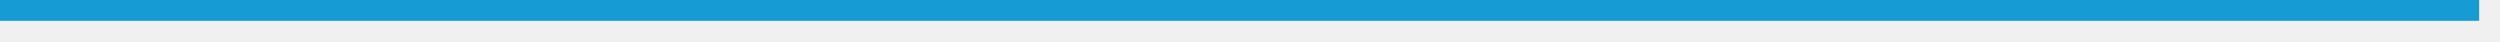
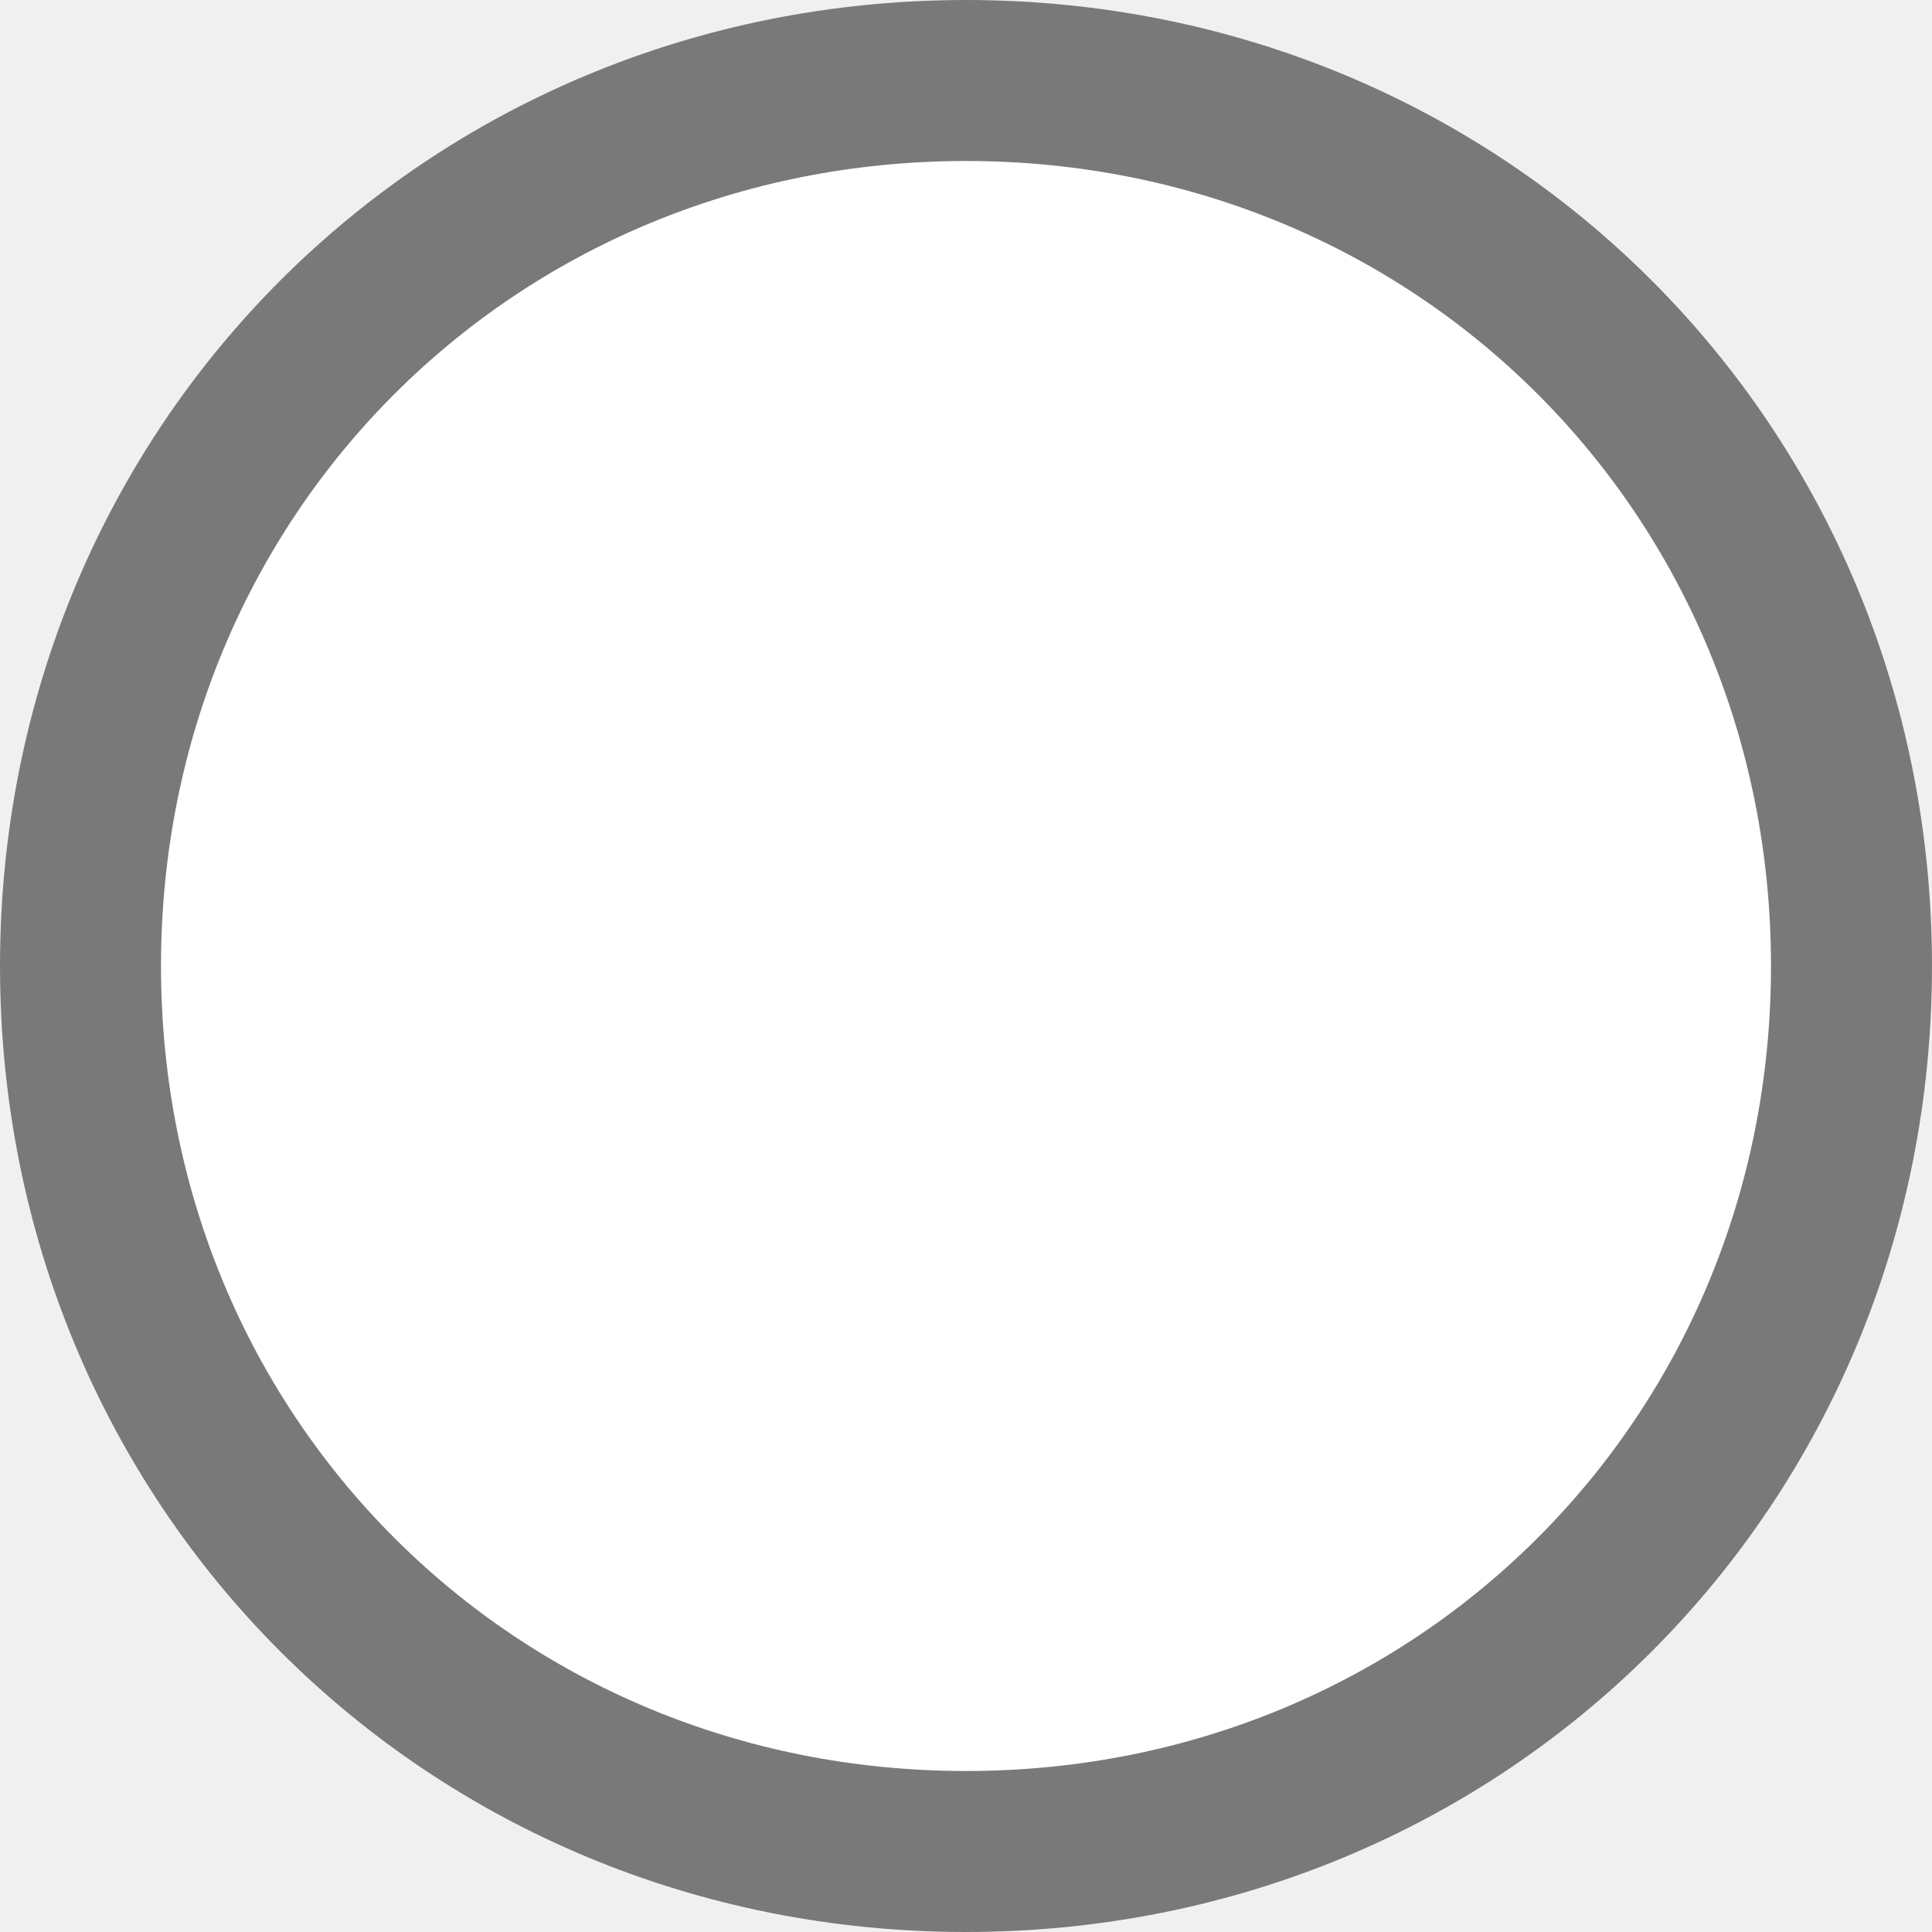
- <svg xmlns="http://www.w3.org/2000/svg" version="1.1" width="120px" height="2px">
-   <g transform="matrix(1 0 0 1 -1798 -543 )">
-     <path d="M 1798 543.5  L 1917 543.5  " stroke-width="1" stroke="#169bd5" fill="none" />
-   </g>
+ <svg xmlns="http://www.w3.org/2000/svg" version="1.1" width="12px" height="12px" viewBox="1579 292  12 12">
+   <path d="M 1585 292  C 1588.36 292  1591 294.64  1591 298  C 1591 301.36  1588.36 304  1585 304  C 1581.64 304  1579 301.36  1579 298  C 1579 294.64  1581.64 292  1585 292  Z " fill-rule="nonzero" fill="#ffffff" stroke="none" />
+   <path d="M 1585 292.5  C 1588.08 292.5  1590.5 294.92  1590.5 298  C 1590.5 301.08  1588.08 303.5  1585 303.5  C 1581.92 303.5  1579.5 301.08  1579.5 298  C 1579.5 294.92  1581.92 292.5  1585 292.5  Z " stroke-width="1" stroke="#797979" fill="none" />
</svg>
